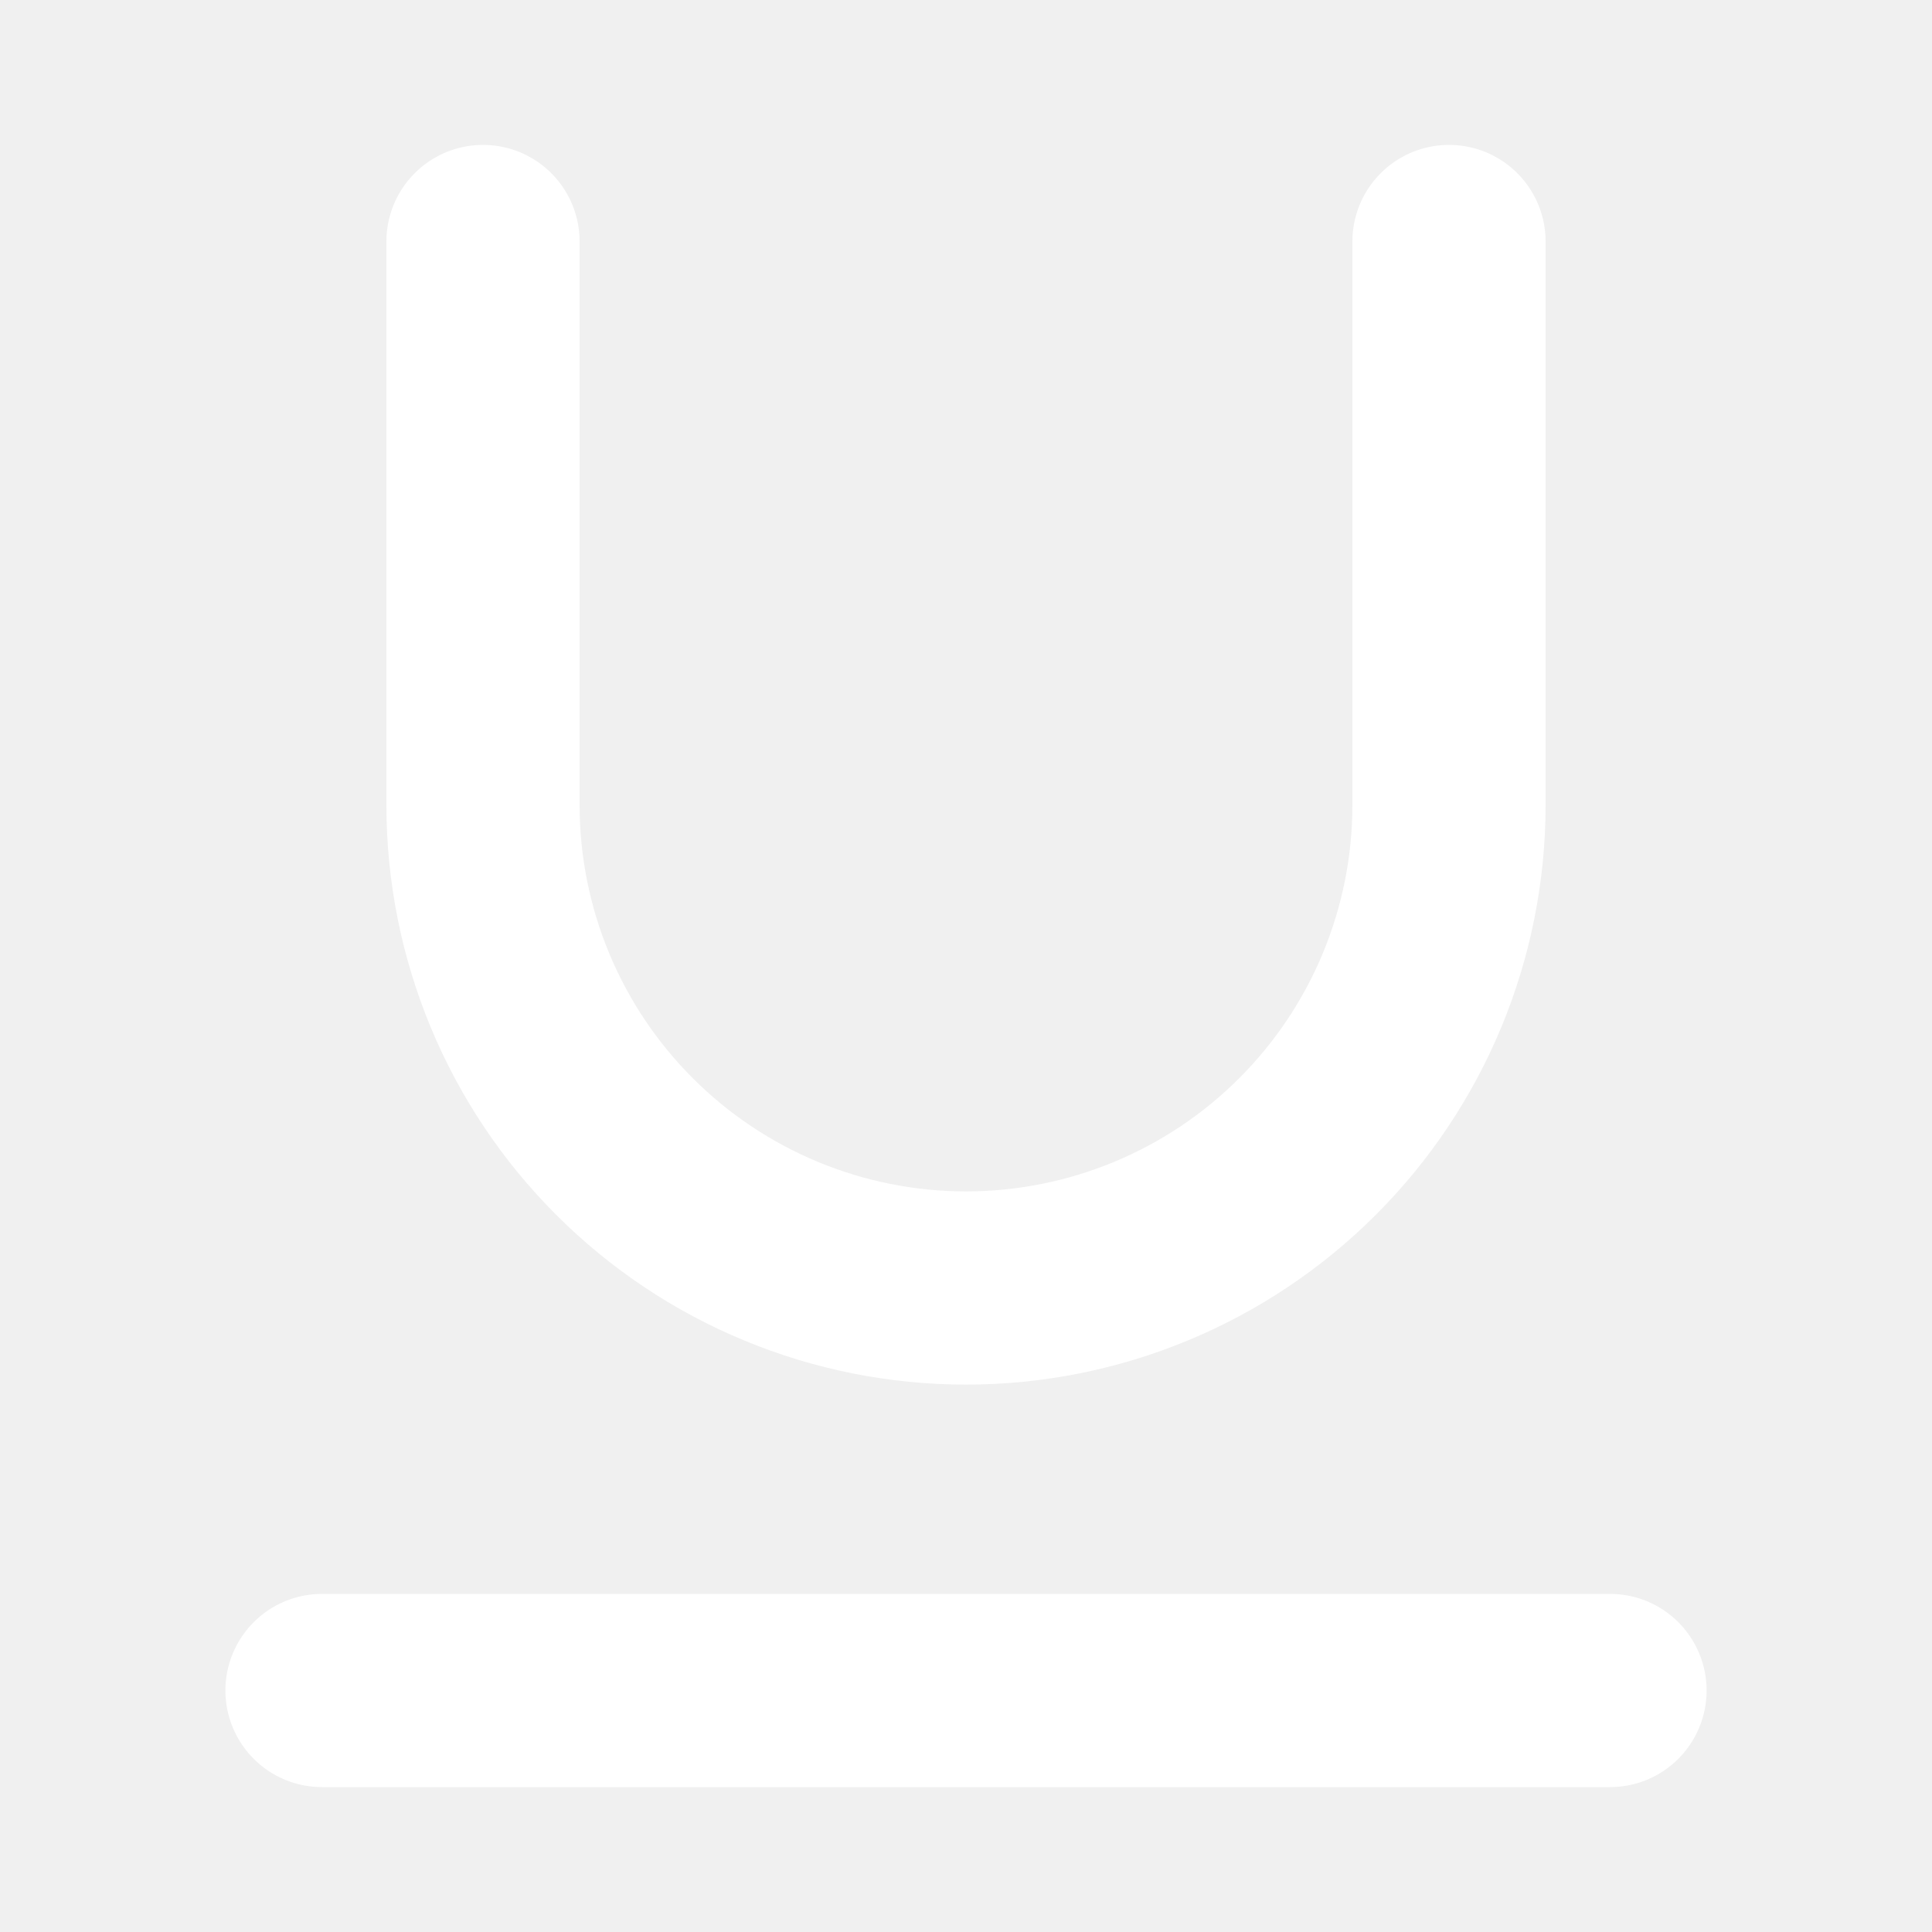
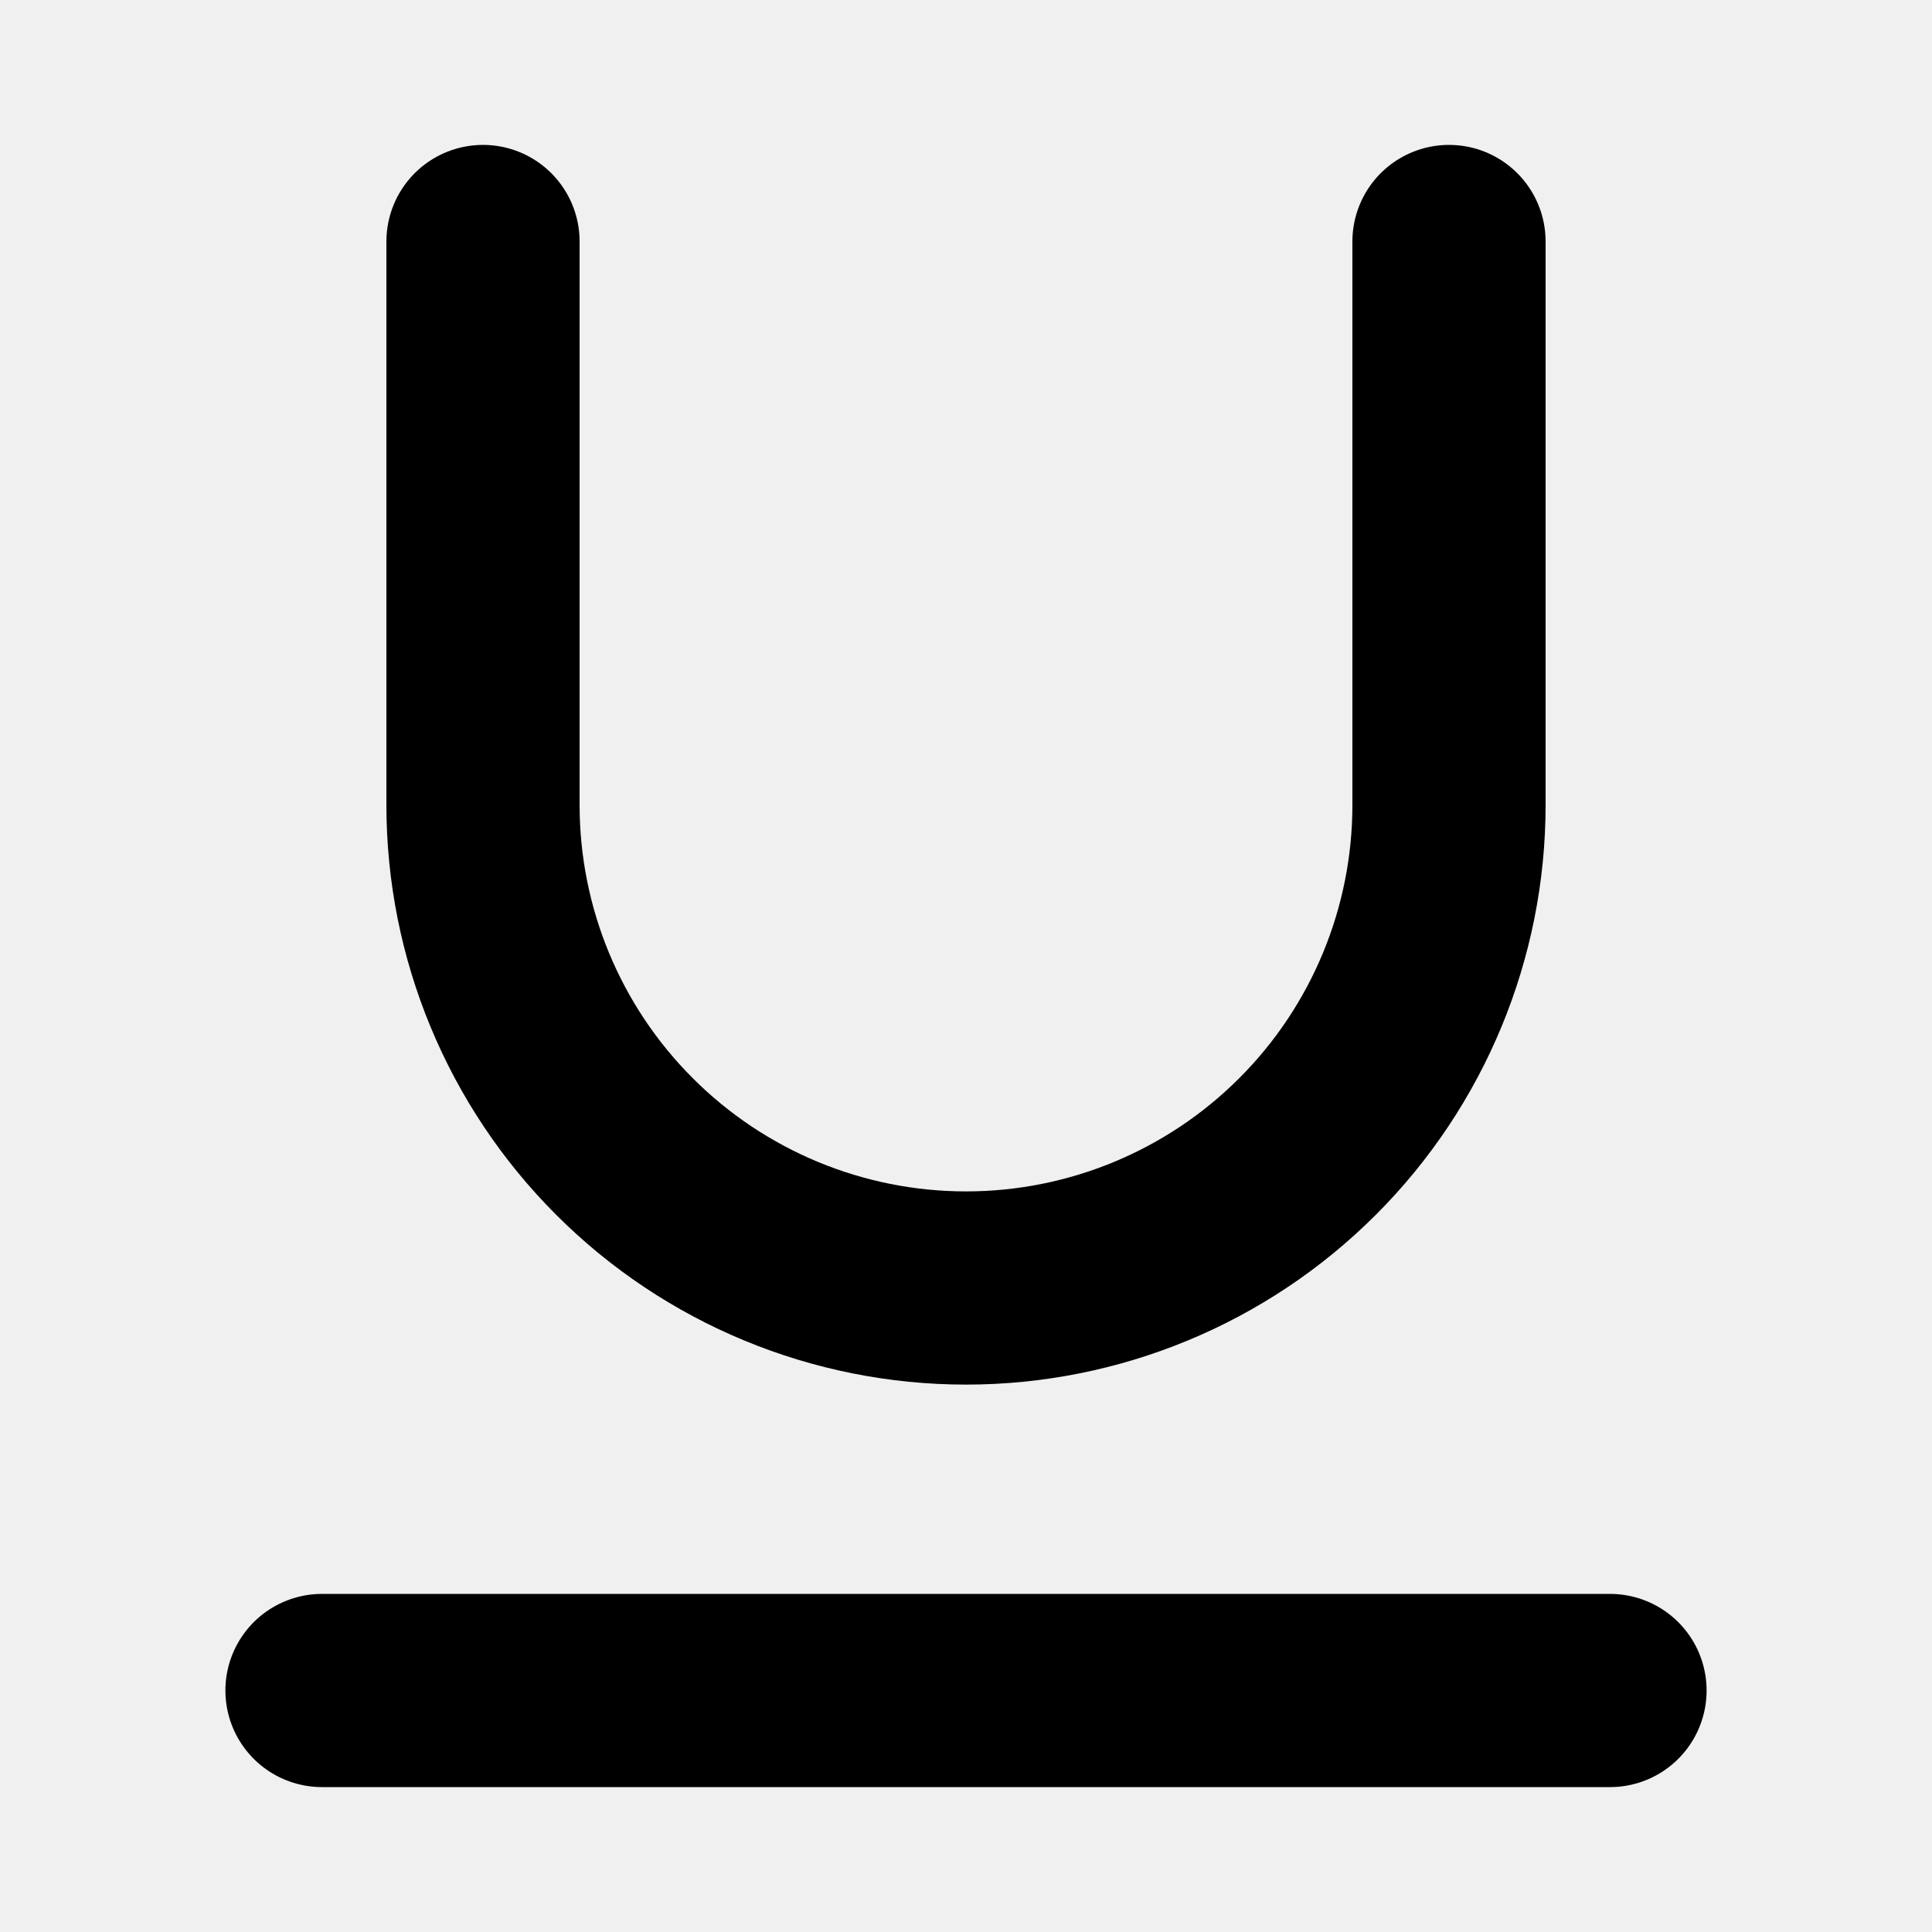
<svg xmlns="http://www.w3.org/2000/svg" width="30" height="30" viewBox="0 0 30 30" fill="none">
-   <path d="M7.5 3.75V12.5C7.5 14.489 8.29 16.397 9.697 17.803C11.103 19.21 13.011 20 15 20C16.989 20 18.897 19.21 20.303 17.803C21.71 16.397 22.5 14.489 22.5 12.5V3.75" stroke="white" stroke-width="3" stroke-linecap="round" stroke-linejoin="round" />
-   <path d="M5 26.25H25" stroke="white" stroke-width="3" stroke-linecap="round" stroke-linejoin="round" />
+   <path d="M7.5 3.75V12.5C7.5 14.489 8.29 16.397 9.697 17.803C11.103 19.21 13.011 20 15 20C16.989 20 18.897 19.21 20.303 17.803C21.71 16.397 22.5 14.489 22.5 12.5V3.75" stroke="currentColor" stroke-width="3" stroke-linecap="round" stroke-linejoin="round" />
+   <path d="M5 26.25H25" stroke="currentColor" stroke-width="3" stroke-linecap="round" stroke-linejoin="round" />
</svg>
